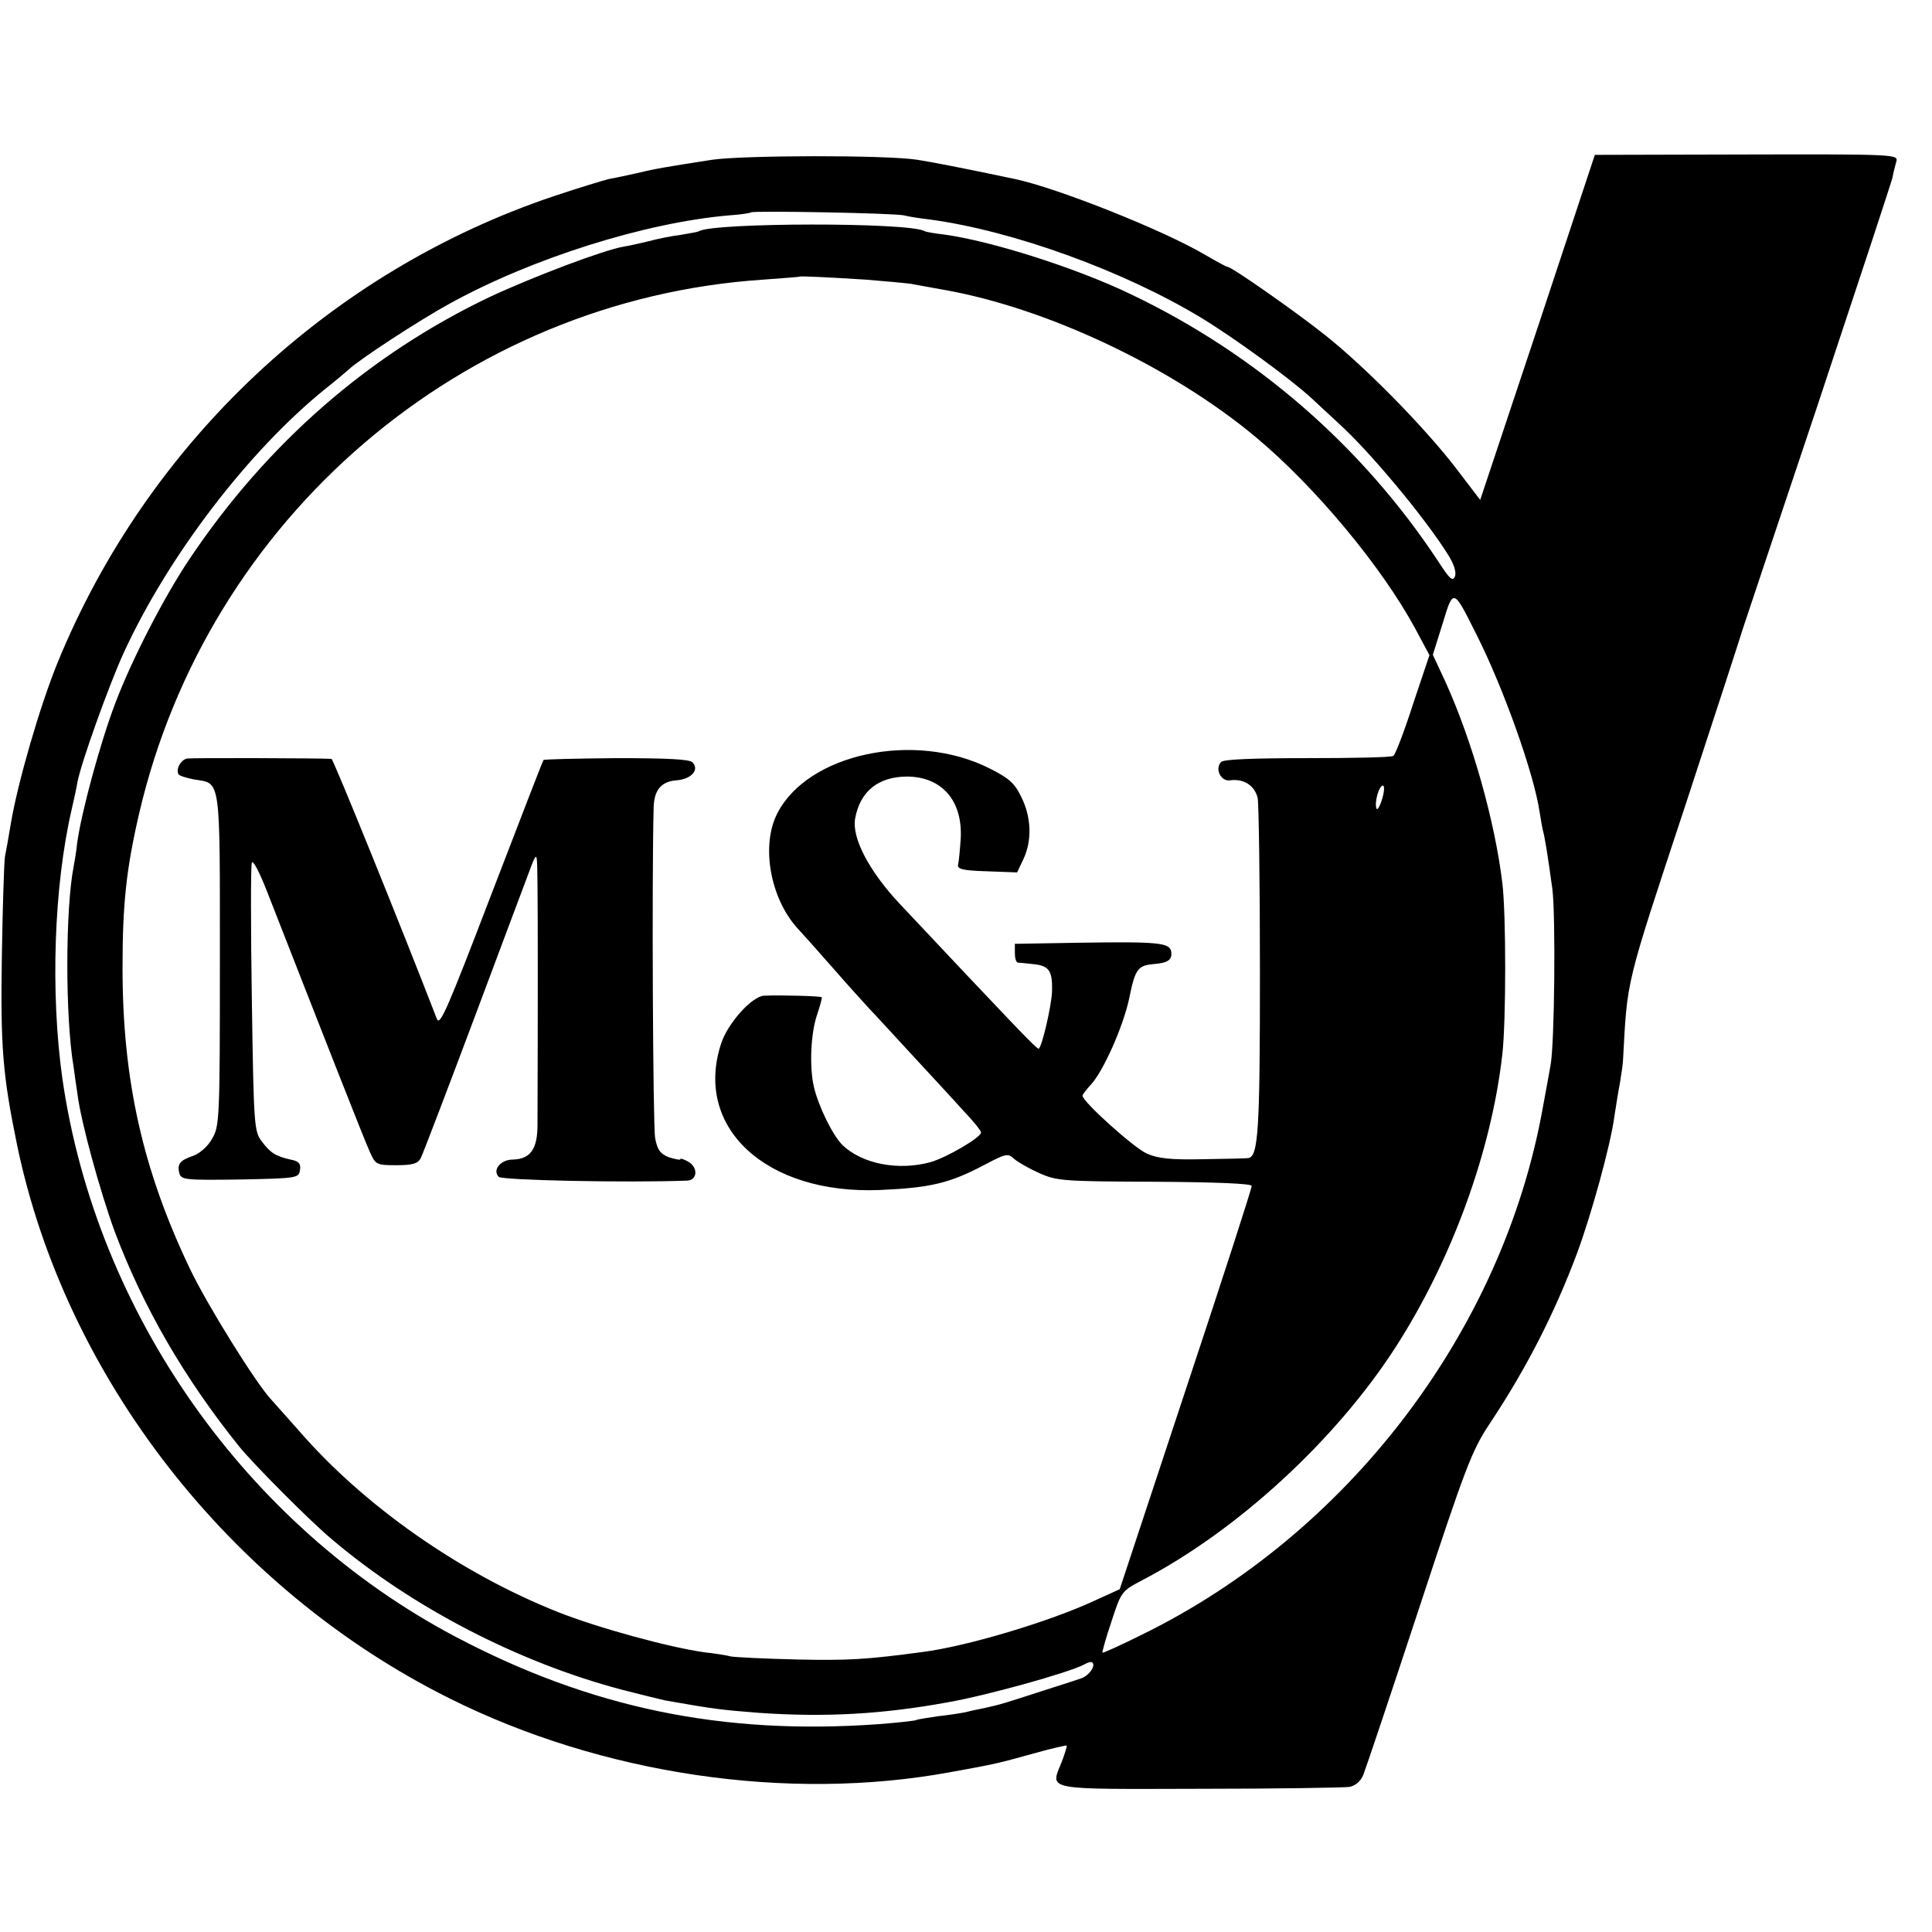
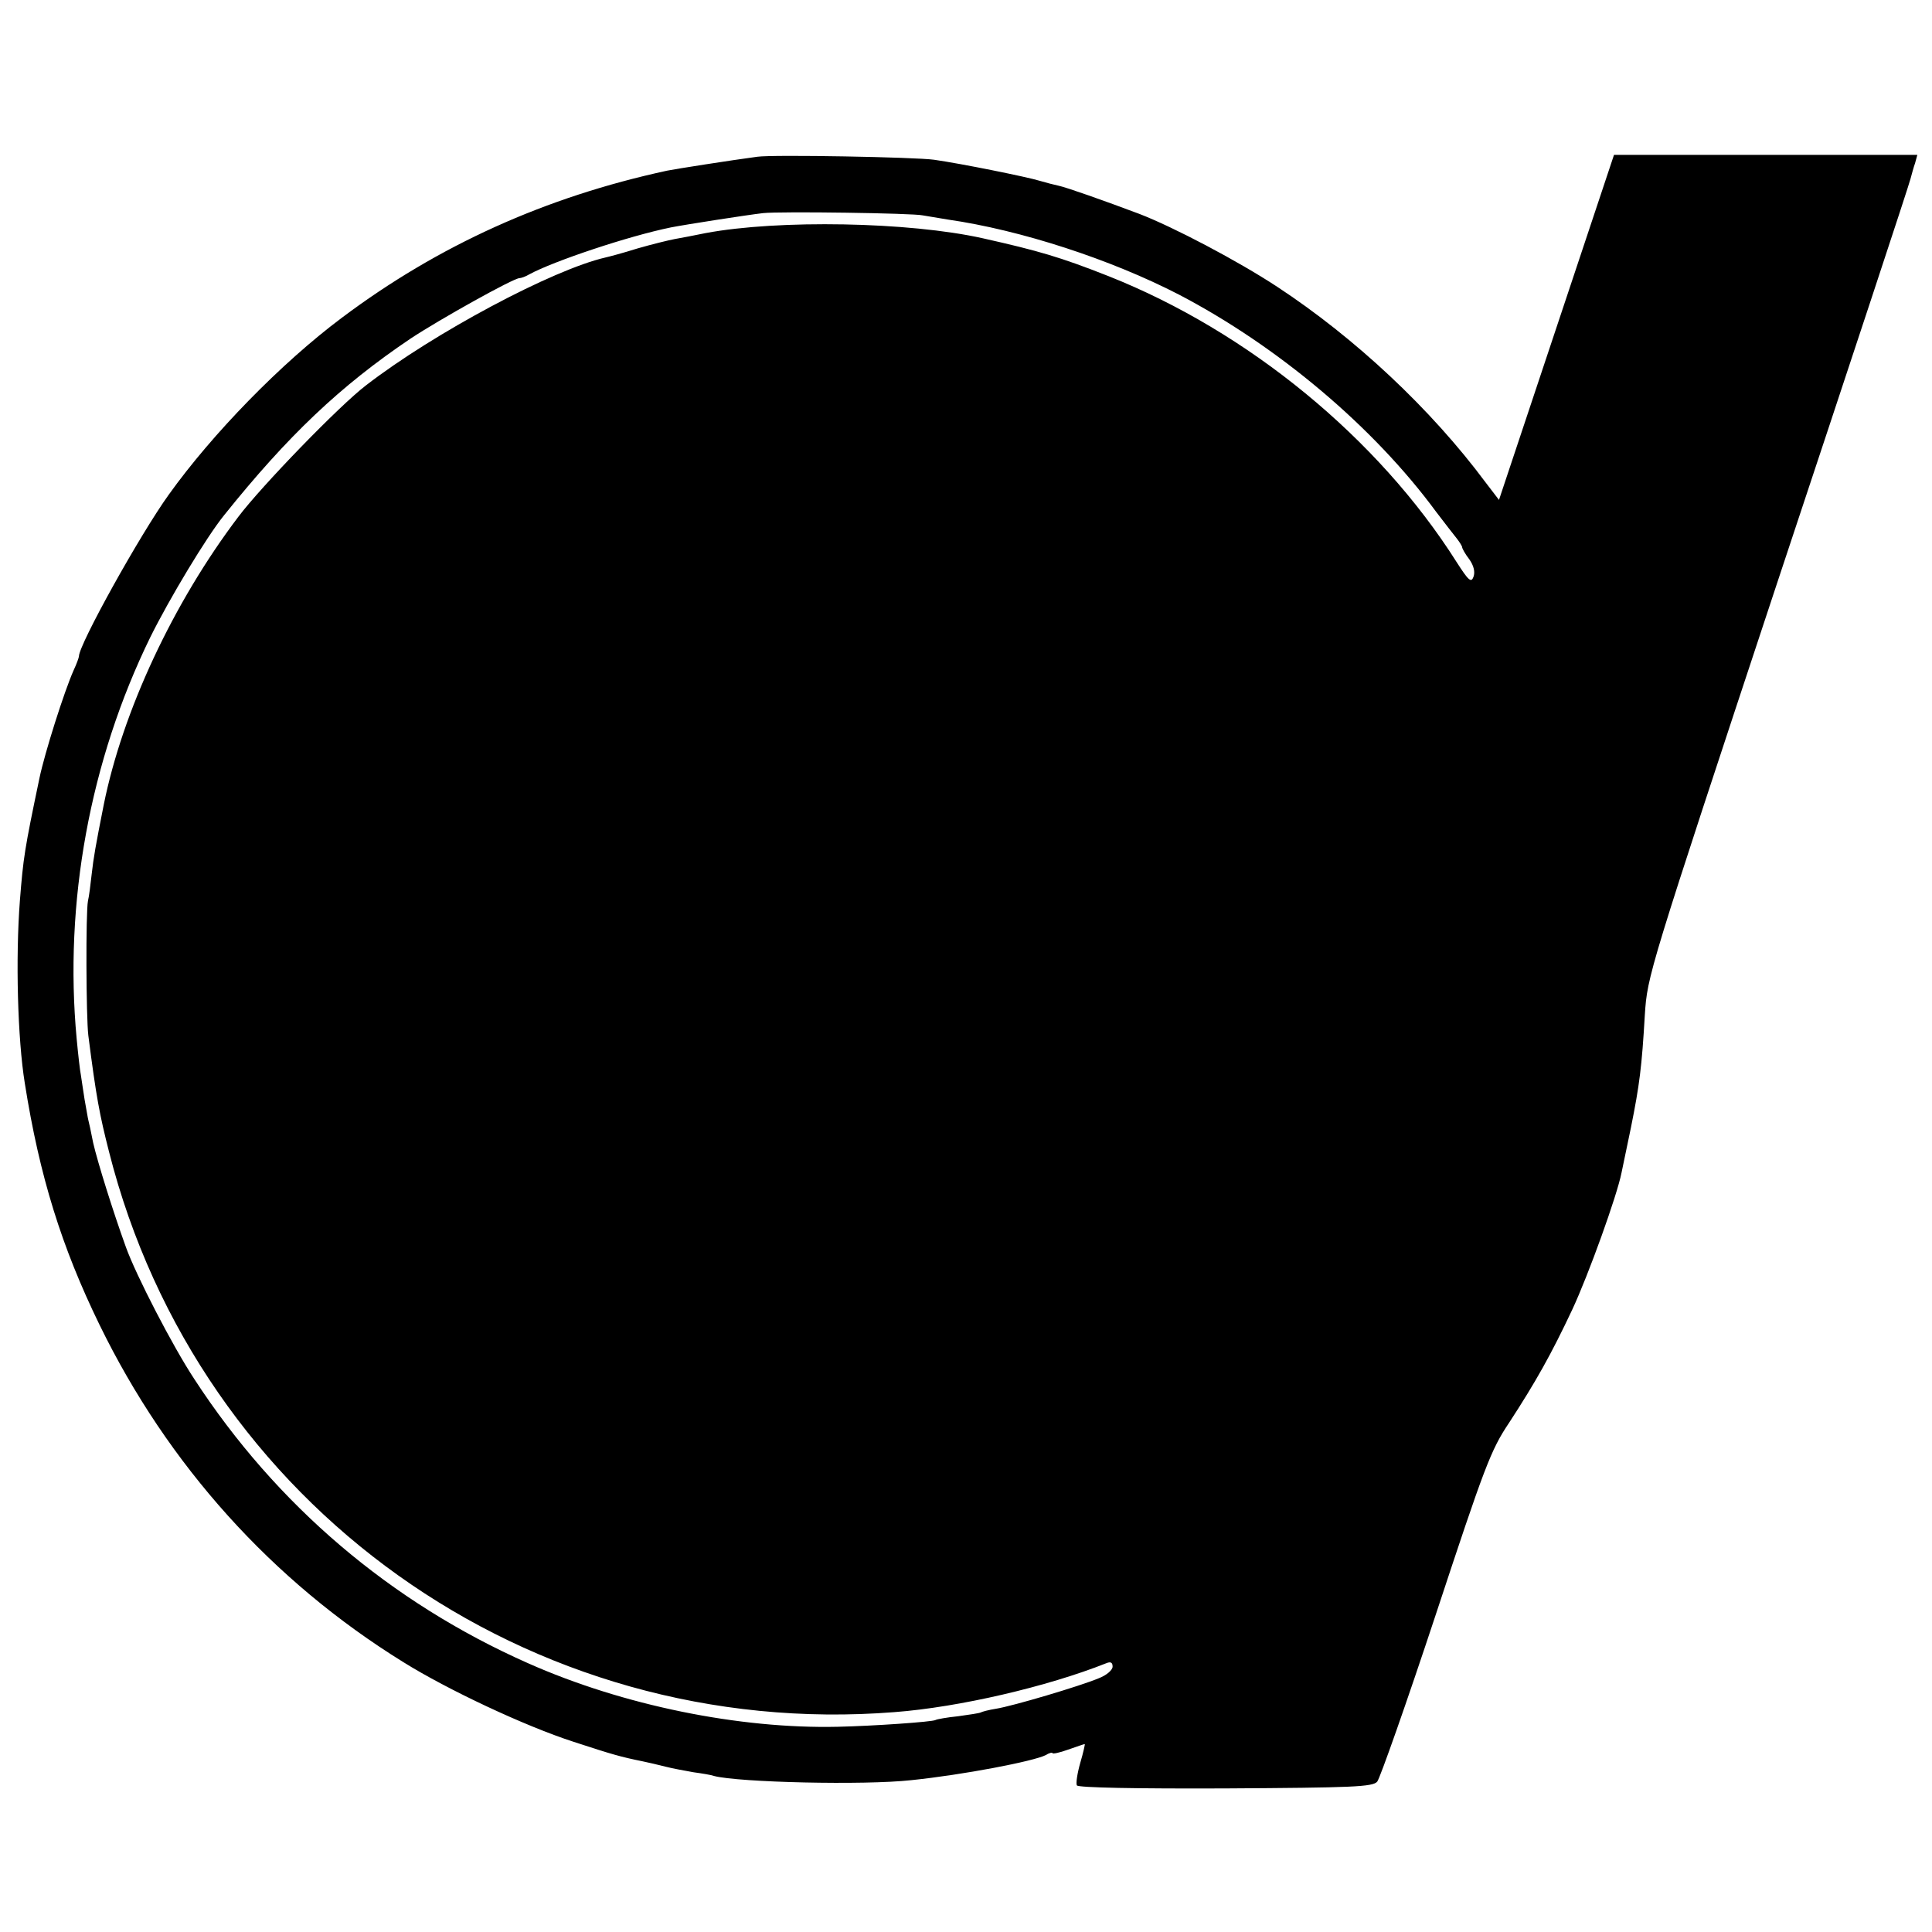
<svg xmlns="http://www.w3.org/2000/svg" version="1.0" width="514pt" height="514pt" viewBox="0 0 514 514" preserveAspectRatio="xMidYMid meet">
  <g transform="translate(0,514) scale(0.1,-0.1)" fill="#000000" stroke="none">
-     <path d="M1895 4715 c-129 -20 -152 -24 -202 -36 -27 -6 -59 -13 -72 -15 -13 -3 -79 -23 -145 -45 -597 -200 -1082 -655 -1322 -1240 -48 -117 -107 -322 -125 -429 -6 -36 -13 -76 -16 -90 -2 -14 -6 -131 -8 -260 -4 -244 2 -319 40 -504 128 -620 567 -1183 1150 -1474 406 -203 901 -276 1332 -197 123 22 133 25 223 50 46 13 86 22 88 21 1 -2 -5 -22 -14 -45 -30 -75 -49 -71 368 -70 205 0 384 3 398 5 16 3 30 15 37 32 6 15 73 214 148 442 125 380 141 422 190 495 98 148 171 292 230 449 39 105 90 290 100 366 4 25 10 65 15 90 4 25 8 52 8 60 12 217 4 188 165 675 83 253 152 465 153 470 2 6 91 273 199 595 107 322 197 595 200 608 2 12 7 31 10 42 6 19 0 20 -398 19 l-404 -1 -152 -459 -153 -459 -68 89 c-84 108 -237 264 -344 349 -75 60 -249 182 -260 182 -3 0 -29 14 -58 31 -111 66 -395 179 -509 203 -142 30 -221 45 -259 51 -85 13 -462 12 -545 0z m510 -148 c11 -3 42 -8 69 -11 221 -30 514 -136 721 -261 89 -54 240 -164 296 -216 20 -19 52 -48 70 -65 83 -75 229 -250 291 -349 16 -25 23 -47 19 -58 -6 -15 -14 -8 -45 40 -202 306 -484 551 -817 710 -145 70 -372 142 -497 159 -26 3 -49 7 -52 9 -40 24 -561 23 -600 0 -3 -2 -26 -6 -50 -10 -25 -3 -63 -11 -85 -17 -22 -5 -51 -12 -65 -14 -54 -9 -241 -80 -357 -134 -321 -153 -592 -389 -798 -696 -68 -101 -154 -268 -198 -384 -40 -105 -91 -292 -102 -375 -2 -22 -7 -49 -9 -60 -22 -111 -23 -400 0 -535 2 -14 6 -45 10 -70 9 -74 60 -259 99 -366 76 -202 185 -390 331 -572 39 -48 191 -201 249 -249 214 -181 496 -326 768 -398 51 -13 103 -26 117 -29 137 -24 149 -25 250 -33 174 -12 326 -4 501 28 104 18 322 79 362 100 10 6 21 9 23 6 10 -9 -9 -35 -29 -42 -12 -4 -24 -8 -27 -9 -10 -3 -145 -47 -175 -56 -16 -5 -41 -11 -55 -14 -14 -3 -36 -7 -50 -11 -14 -3 -47 -8 -75 -11 -27 -4 -53 -8 -57 -10 -3 -2 -48 -7 -100 -11 -416 -30 -767 43 -1127 233 -556 294 -955 861 -1045 1484 -32 228 -23 511 25 718 6 26 13 58 15 71 10 53 85 261 123 344 119 259 333 538 536 702 28 22 56 46 64 53 26 25 188 131 267 174 219 121 521 216 744 235 30 2 56 6 58 8 6 5 382 -2 407 -8z m-101 -171 c50 -4 104 -9 119 -11 15 -3 55 -10 88 -16 273 -48 606 -205 830 -392 157 -131 334 -343 424 -509 l38 -71 -44 -131 c-23 -72 -47 -134 -52 -137 -5 -4 -108 -6 -229 -6 -142 0 -222 -3 -229 -10 -18 -18 -1 -53 24 -49 36 5 65 -14 73 -47 3 -17 6 -226 6 -464 0 -418 -4 -490 -31 -494 -3 -1 -57 -2 -119 -3 -88 -2 -122 2 -151 15 -34 15 -171 138 -171 154 0 3 10 16 21 28 33 34 87 155 103 230 16 79 23 88 64 92 39 3 51 11 48 33 -4 24 -34 27 -238 24 l-178 -3 0 -24 c0 -14 3 -25 8 -26 4 0 22 -2 41 -4 42 -4 51 -18 50 -70 -1 -41 -28 -155 -36 -155 -6 0 -69 66 -368 384 -82 87 -129 176 -120 228 13 73 62 112 139 112 92 -1 147 -64 142 -164 -2 -30 -5 -62 -7 -70 -3 -12 11 -16 76 -18 l81 -3 17 36 c23 49 21 111 -6 165 -18 37 -33 50 -85 76 -199 100 -483 39 -564 -120 -44 -85 -19 -226 54 -306 13 -14 57 -63 98 -110 41 -47 84 -94 95 -106 11 -11 61 -66 111 -120 50 -54 112 -121 137 -149 26 -27 47 -53 47 -58 0 -13 -92 -67 -135 -79 -85 -23 -180 -5 -233 45 -26 25 -65 104 -77 157 -12 53 -8 142 9 191 8 24 14 45 12 46 -3 3 -109 6 -153 4 -32 -1 -98 -74 -115 -129 -72 -223 121 -400 422 -388 137 6 187 18 283 69 53 28 59 29 75 14 10 -9 40 -26 67 -38 47 -21 64 -22 307 -23 165 -1 258 -5 258 -11 1 -5 -78 -249 -175 -541 l-176 -532 -68 -31 c-121 -56 -339 -121 -456 -136 -149 -20 -197 -23 -335 -20 -85 2 -164 6 -175 8 -11 3 -42 8 -70 11 -94 13 -284 65 -390 107 -260 103 -517 283 -690 483 -33 37 -66 74 -73 82 -40 42 -170 251 -216 347 -126 263 -180 503 -180 802 0 170 10 263 44 410 183 788 861 1368 1660 1421 52 4 96 7 97 8 3 2 82 -2 177 -8z m1625 -946 c71 -141 152 -368 167 -470 3 -19 7 -42 9 -50 5 -18 12 -61 25 -155 9 -71 6 -415 -5 -470 -3 -16 -12 -68 -21 -115 -107 -592 -517 -1130 -1066 -1399 -56 -28 -103 -49 -105 -48 -1 2 9 39 24 83 26 80 27 81 82 110 253 132 515 373 674 620 150 233 255 522 284 780 10 90 10 371 0 454 -20 166 -80 378 -151 535 l-34 73 26 83 c29 95 28 95 91 -31z m-252 -436 c-6 -20 -13 -31 -15 -25 -6 17 7 61 17 61 5 0 4 -16 -2 -36z" />
-     <path d="M498 3122 c-17 -3 -31 -29 -23 -42 2 -4 22 -10 43 -14 70 -11 67 9 67 -480 0 -427 -1 -442 -21 -476 -11 -20 -33 -39 -50 -45 -35 -12 -43 -21 -37 -46 5 -18 15 -19 162 -17 152 3 156 4 159 25 3 17 -3 24 -25 28 -40 9 -54 18 -77 49 -20 26 -21 44 -26 377 -3 193 -3 356 0 364 3 8 20 -25 39 -73 144 -368 263 -672 276 -699 14 -31 17 -33 69 -33 43 0 57 4 65 18 5 9 71 182 146 382 75 201 143 381 150 400 14 34 14 32 15 -55 1 -74 1 -349 0 -638 0 -64 -19 -91 -66 -92 -32 0 -55 -28 -37 -46 9 -9 338 -16 501 -10 28 1 30 36 2 51 -11 6 -20 9 -20 6 0 -3 -13 0 -30 5 -23 9 -31 19 -37 51 -6 32 -9 702 -4 879 1 47 20 70 61 73 39 3 62 28 42 48 -8 8 -65 11 -203 11 -105 -1 -192 -3 -193 -5 -2 -2 -64 -163 -139 -358 -118 -308 -137 -352 -145 -330 -96 248 -275 690 -280 691 -22 2 -371 3 -384 1z" />
+     <path d="M2015 4723 c-68 -9 -221 -33 -240 -37 -324 -70 -609 -199 -865 -391 -162 -121 -345 -309 -461 -471 -77 -107 -239 -399 -239 -430 0 -3 -6 -20 -14 -37 -25 -56 -77 -220 -91 -287 -40 -191 -43 -212 -52 -325 -12 -156 -6 -370 13 -487 39 -247 98 -436 199 -643 182 -373 459 -681 808 -897 117 -73 323 -170 453 -212 104 -34 125 -40 184 -52 14 -3 41 -9 60 -14 19 -5 53 -11 75 -15 22 -3 47 -7 55 -10 66 -17 399 -25 525 -11 136 14 325 50 358 67 9 6 17 7 17 5 0 -3 19 1 41 9 23 8 43 15 45 15 1 0 -4 -23 -12 -50 -8 -28 -12 -55 -9 -60 4 -6 158 -9 396 -8 337 2 391 4 403 18 7 8 78 209 156 445 130 394 146 437 195 510 71 109 112 182 168 301 43 92 119 303 131 364 3 14 14 68 25 120 23 114 29 162 37 300 7 105 8 109 354 1155 192 578 351 1059 353 1070 3 11 8 30 12 41 l6 22 -404 0 -403 0 -153 -459 -153 -459 -36 47 c-145 195 -347 384 -554 520 -105 69 -276 159 -367 194 -93 35 -195 71 -215 75 -10 2 -33 8 -50 13 -32 10 -210 46 -281 56 -49 7 -428 14 -470 8z m440 -156 c11 -2 41 -7 66 -11 195 -28 434 -106 616 -200 262 -137 517 -351 684 -578 22 -29 47 -61 55 -71 7 -9 14 -20 14 -23 0 -3 8 -18 19 -32 12 -17 16 -34 11 -47 -6 -16 -13 -10 -45 40 -209 330 -555 613 -925 760 -129 51 -188 68 -335 101 -197 44 -544 50 -737 14 -29 -6 -66 -13 -83 -16 -16 -3 -61 -14 -99 -25 -38 -12 -76 -22 -85 -24 -140 -32 -457 -201 -637 -340 -71 -54 -279 -269 -340 -350 -174 -230 -308 -518 -358 -766 -22 -111 -27 -140 -32 -184 -3 -27 -7 -60 -10 -72 -6 -30 -5 -309 1 -358 21 -164 30 -211 55 -309 238 -941 1117 -1568 2090 -1491 172 13 407 68 563 130 12 5 17 2 17 -9 0 -9 -16 -23 -37 -31 -50 -21 -229 -74 -273 -81 -19 -3 -38 -8 -41 -10 -4 -2 -31 -6 -60 -10 -30 -3 -57 -8 -60 -10 -8 -5 -167 -16 -260 -18 -262 -6 -572 57 -824 169 -366 162 -670 421 -888 756 -58 88 -155 276 -182 351 -34 94 -75 225 -87 277 -6 31 -12 58 -13 61 -1 3 -5 28 -10 55 -4 28 -9 57 -10 66 -2 9 -7 52 -11 95 -34 362 35 740 196 1069 50 101 149 266 196 324 170 212 309 344 496 470 77 51 274 161 290 161 4 0 16 4 26 10 64 35 264 102 377 125 41 8 202 33 245 38 46 5 399 0 425 -6z" />
  </g>
</svg>
